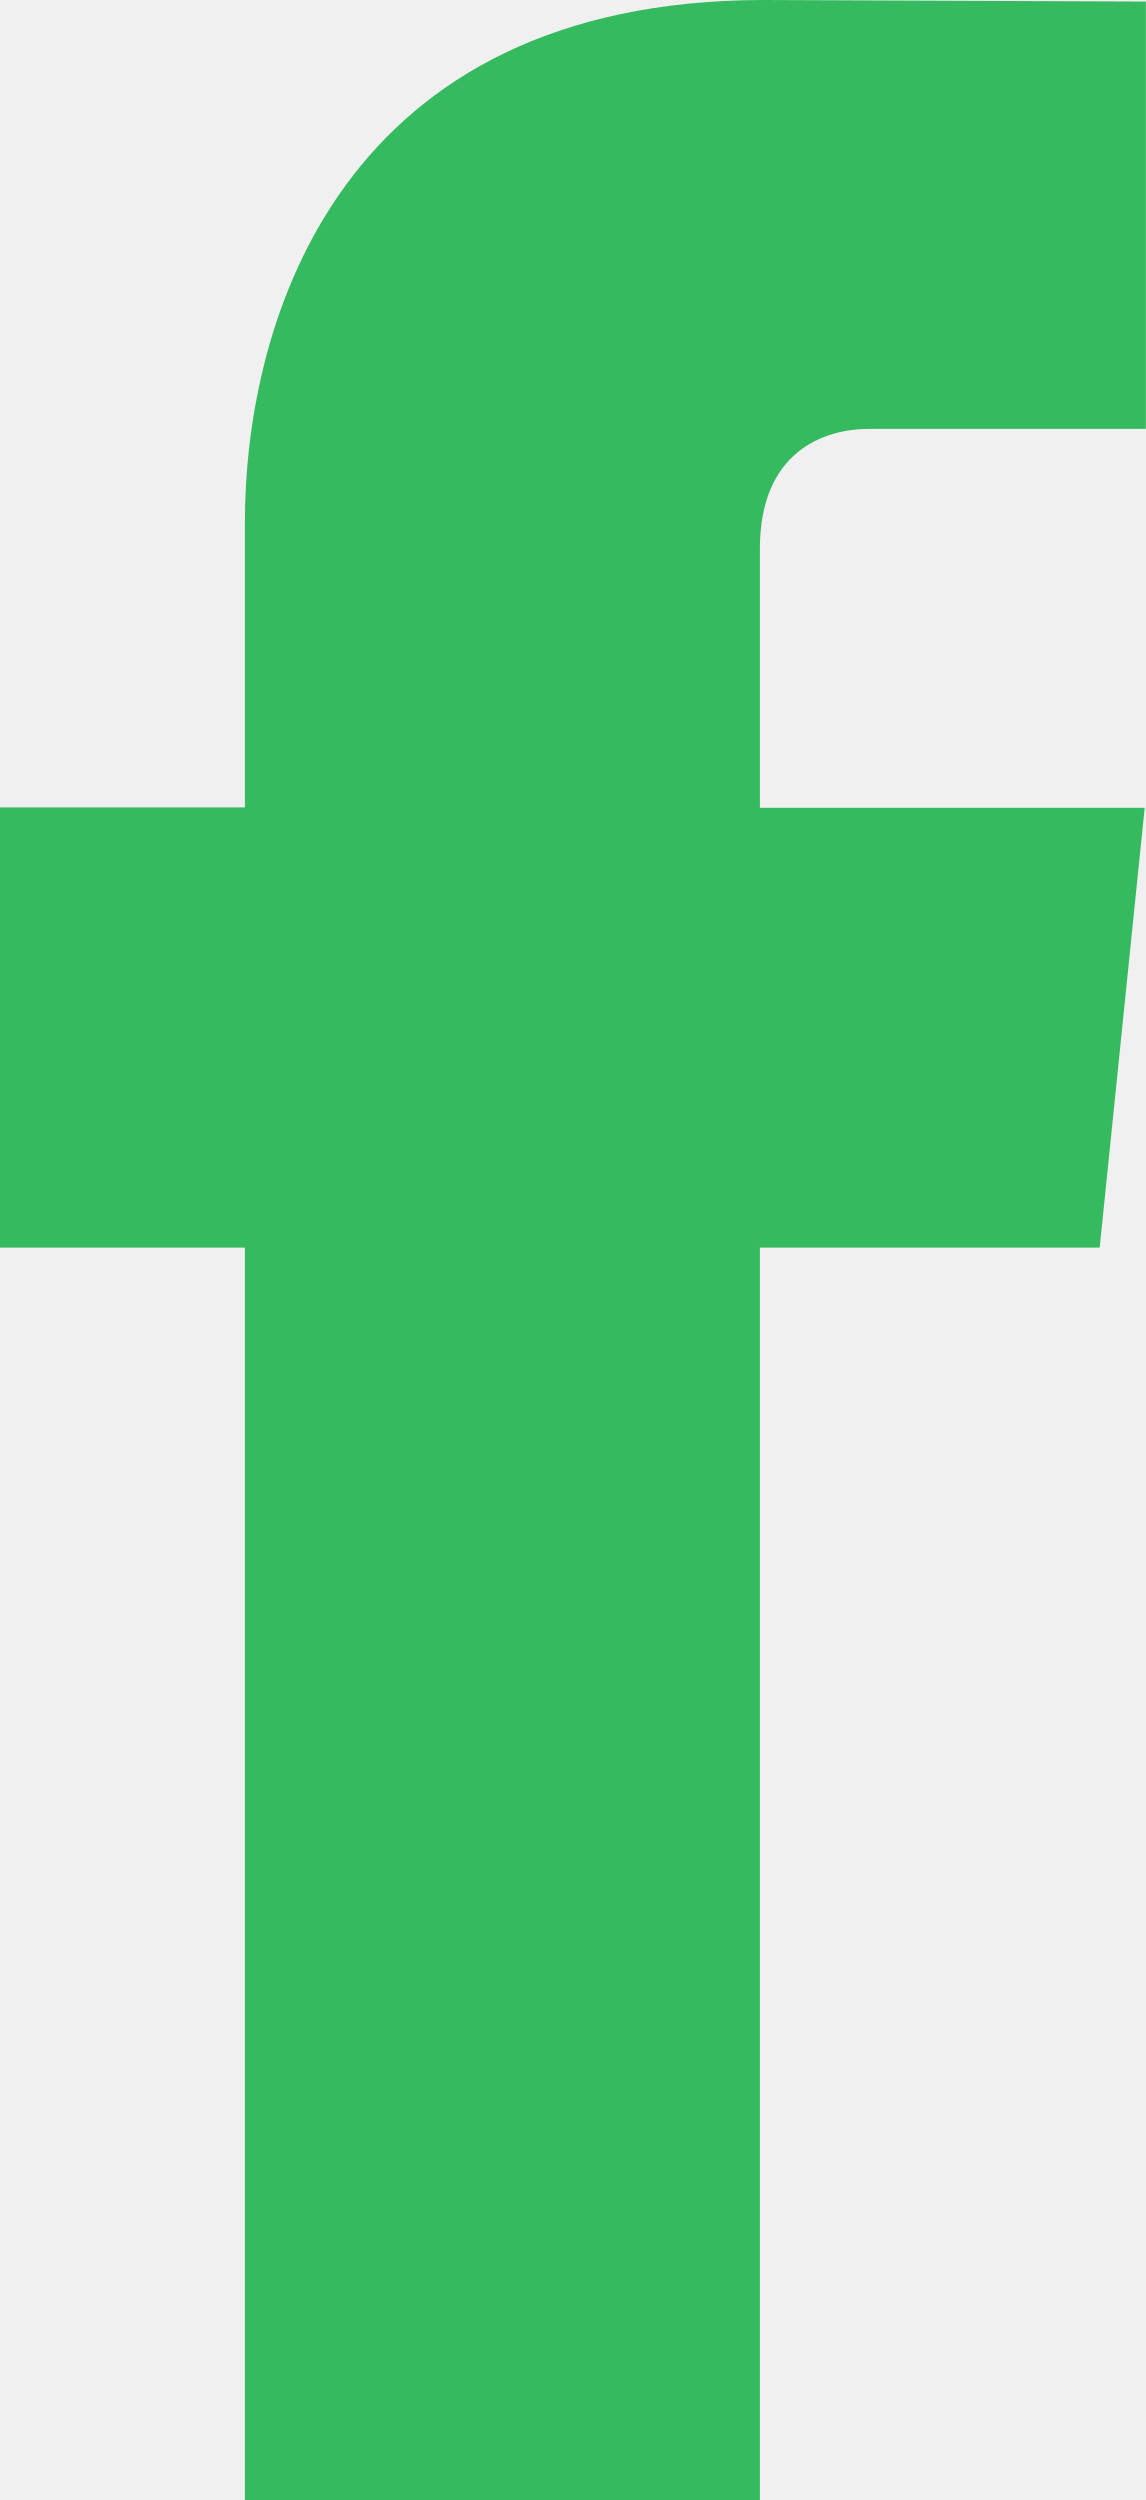
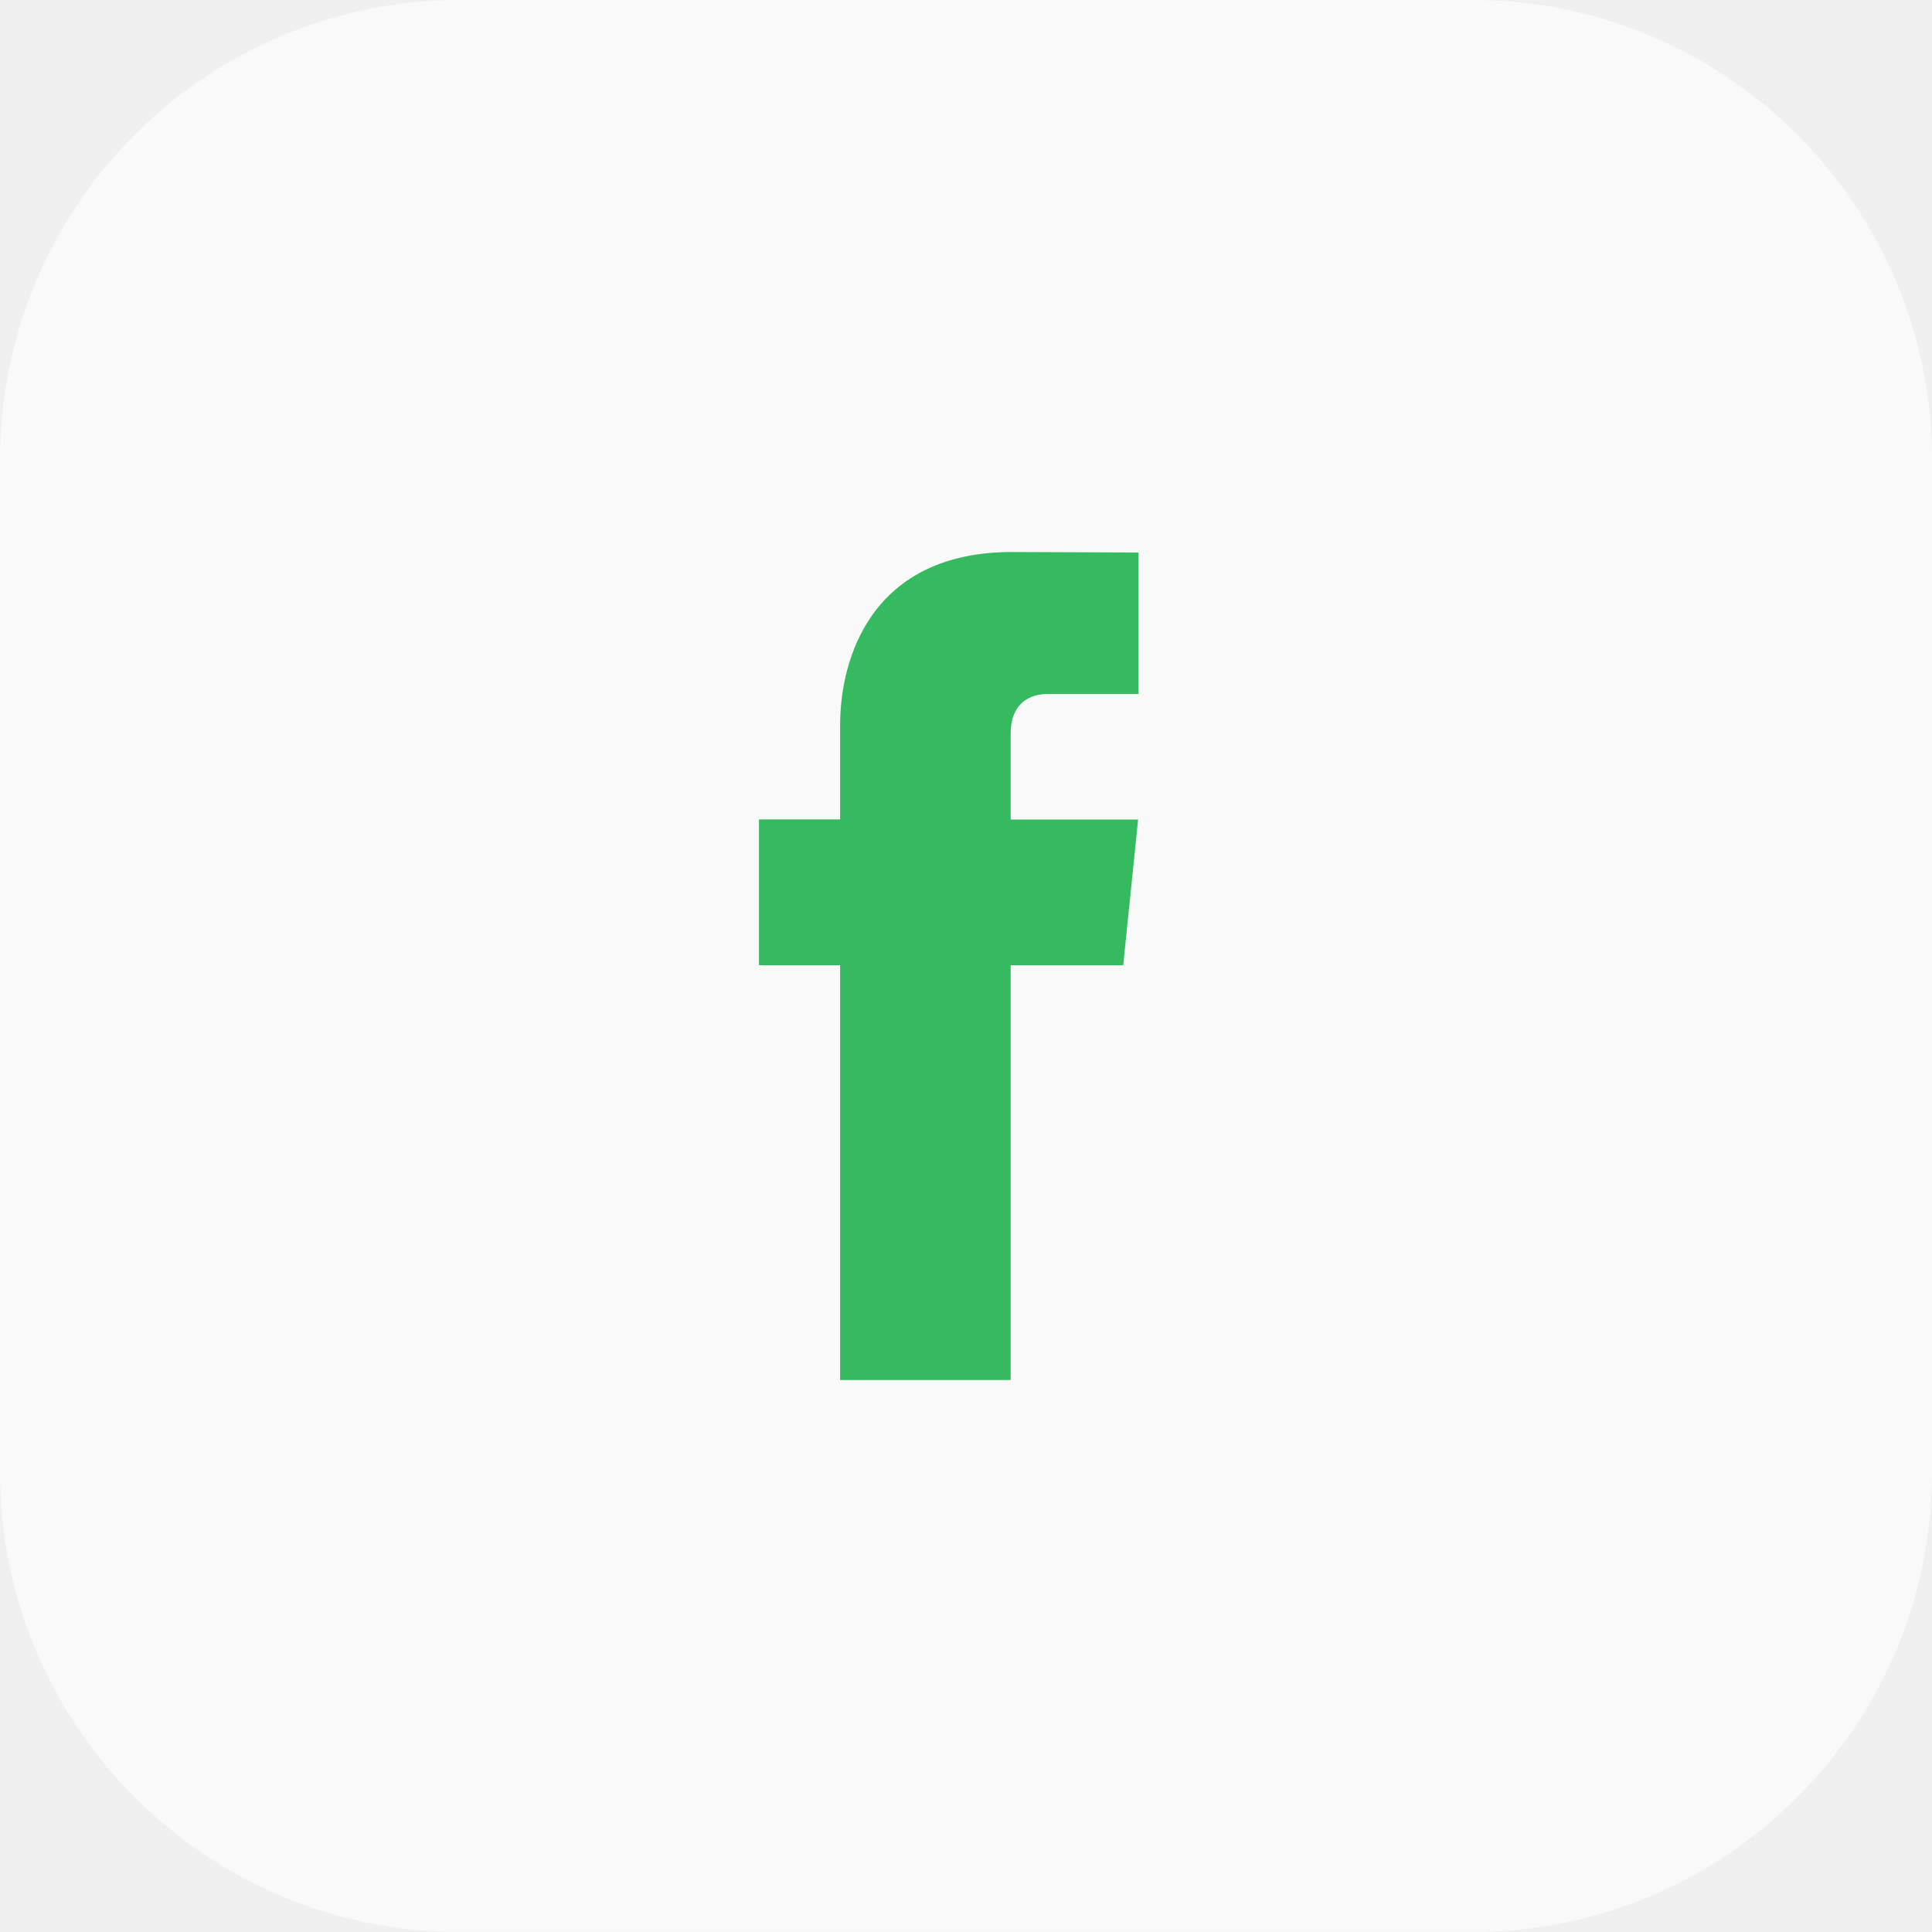
- <svg xmlns="http://www.w3.org/2000/svg" width="11" height="24" viewBox="0 0 11 24" fill="none">
-   <path d="M10.557 11.977H7.295V24H2.351V11.977H0V7.751H2.351V5.017C2.351 3.062 3.275 -0 7.339 -0L11 0.015V4.117H8.344C7.908 4.117 7.295 4.336 7.295 5.268V7.755H10.989L10.557 11.977Z" fill="#36BA5F" />
+ <svg xmlns="http://www.w3.org/2000/svg" width="56" height="56" viewBox="0 0 56 56" fill="none">
+   <g clip-path="url(#clip0_1_217)">
+     <rect x="0.001" width="55.999" height="55.999" fill="#F9F9F9" />
+     <path d="M32.557 27.977H29.295V40H24.351V27.977H22V23.751H24.351V21.017C24.351 19.062 25.275 16 29.339 16L33 16.015V20.117H30.343C29.908 20.117 29.295 20.336 29.295 21.268V23.755H32.989L32.557 27.977Z" fill="#36BA5F" />
+   </g>
+   <defs>
+     <clipPath id="clip0_1_217">
+       <rect x="0.001" width="55.999" height="55.999" rx="13.331" fill="white" />
+     </clipPath>
+   </defs>
</svg>
